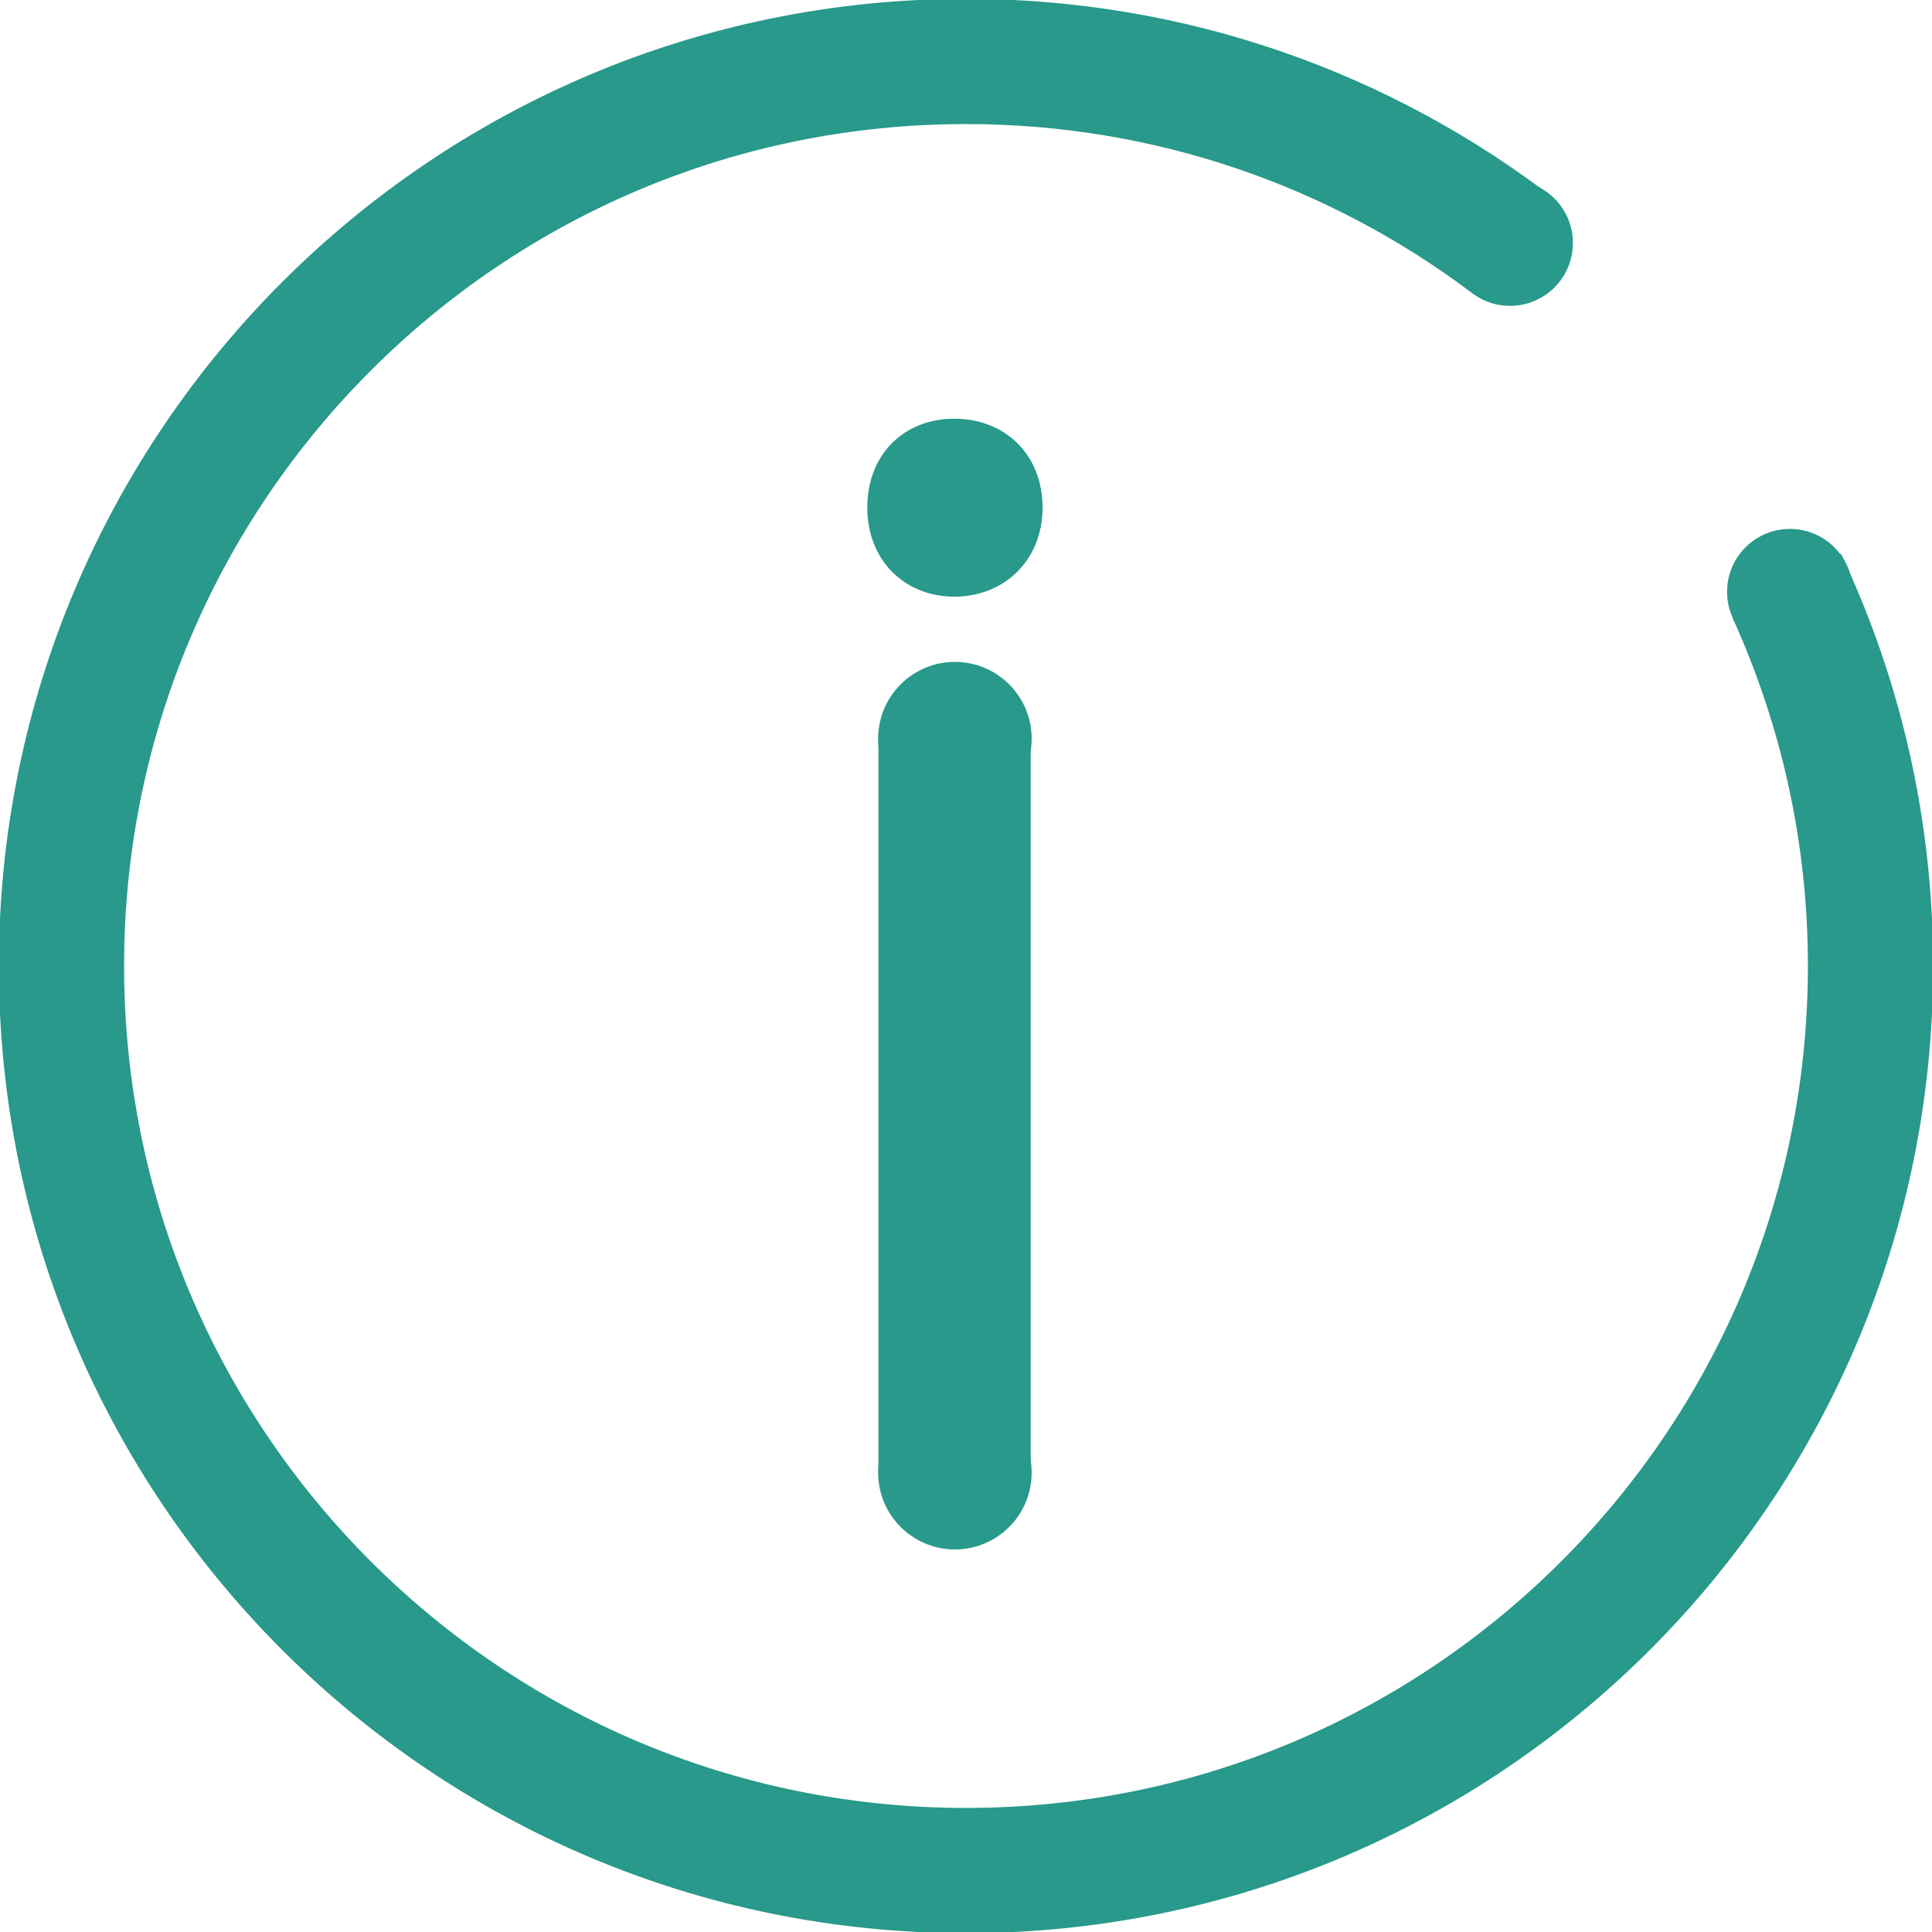
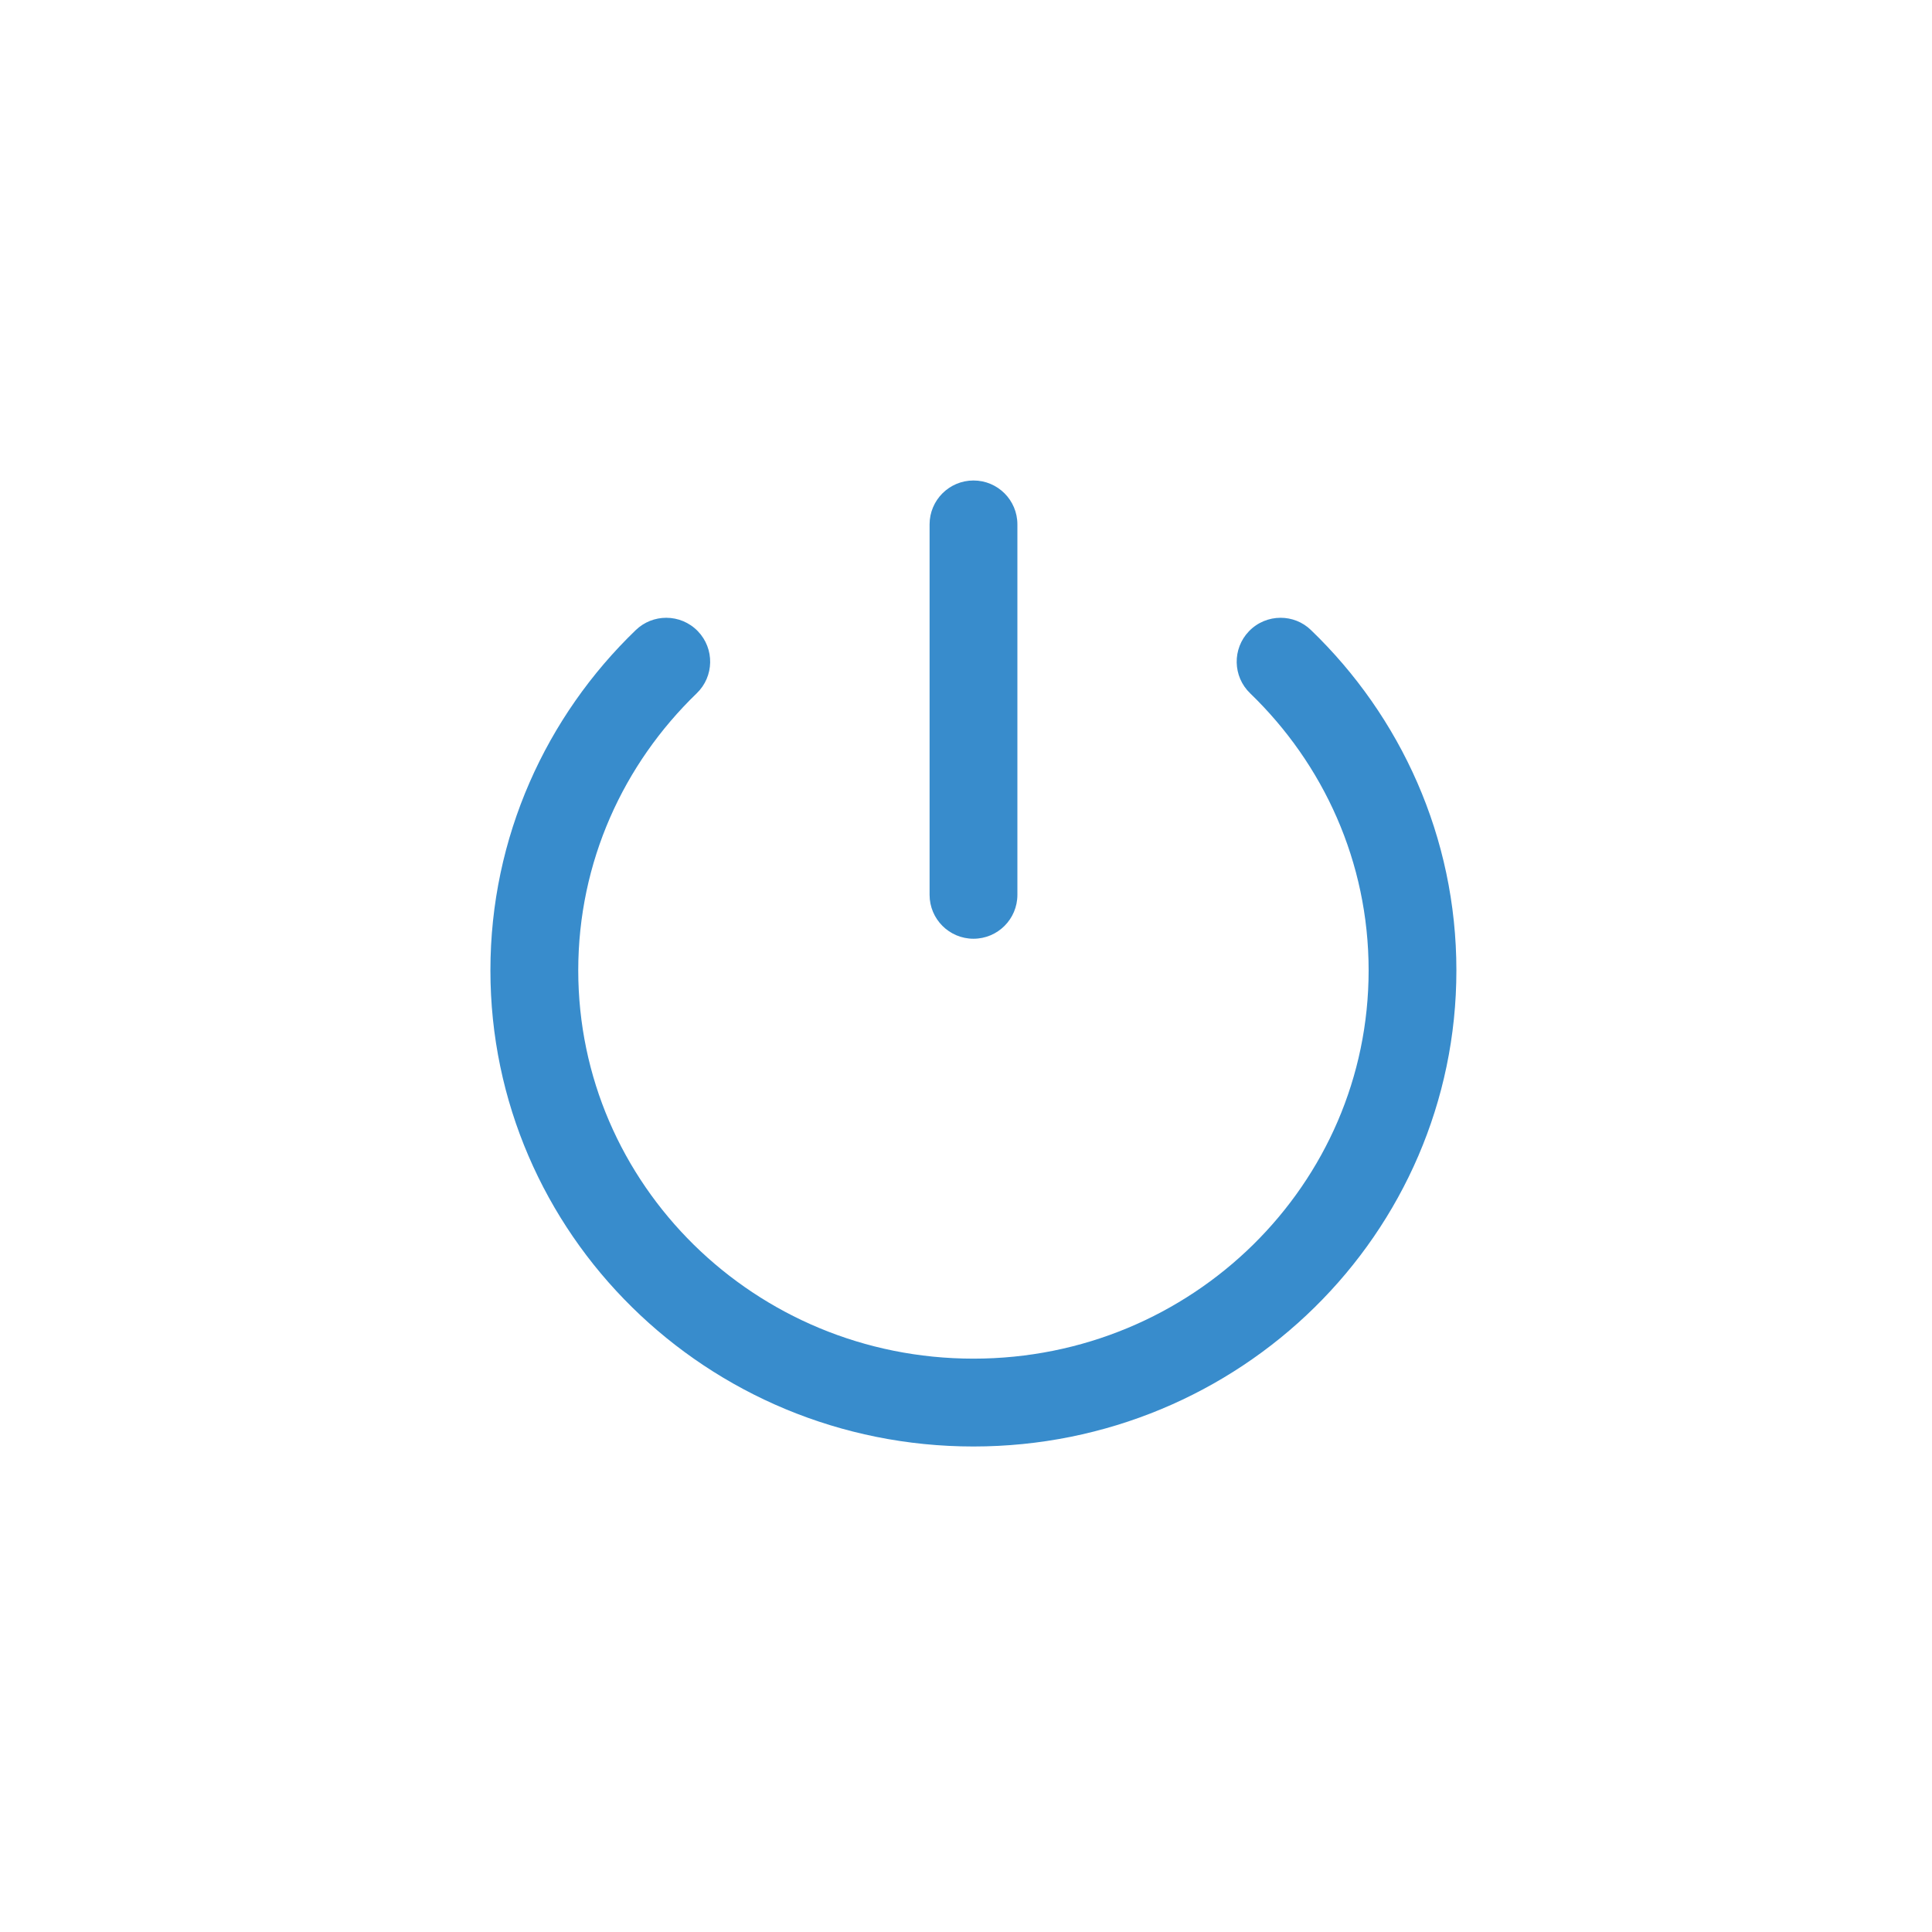
- <svg xmlns="http://www.w3.org/2000/svg" version="1.1" id="图层_1" x="0px" y="0px" width="70px" height="70px" viewBox="0 0 70 70" enable-background="new 0 0 70 70" xml:space="preserve">
+ <svg xmlns="http://www.w3.org/2000/svg" version="1.1" id="图层_1" x="0px" y="0px" width="80px" height="80px" viewBox="0 0 80 80" enable-background="new 0 0 80 80" xml:space="preserve">
  <g>
-     <path fill="#28998A" d="M31.424,18.394c0-1.944,1.34-3.224,3.154-3.224c1.815,0,3.196,1.28,3.196,3.224   c0,1.895-1.381,3.224-3.196,3.224C32.764,21.617,31.424,20.289,31.424,18.394z M31.828,26.737h5.517v26.621h-5.517V26.737z" />
-     <path fill="#28998A" d="M66.705,20.066c-1.052,1.108-2.404,1.925-3.93,2.322c1.747,3.844,2.729,8.107,2.729,12.61   c-0.002,8.432-3.411,16.043-8.935,21.57C51.043,62.093,43.429,65.502,35,65.505c-8.431-0.003-16.042-3.412-21.569-8.936   c-5.524-5.527-8.934-13.139-8.935-21.57c0.001-8.43,3.412-16.043,8.935-21.569C18.957,7.904,26.569,4.495,35,4.495   c6.856,0,13.172,2.256,18.263,6.069c0.704-1.379,1.781-2.531,3.101-3.332C50.453,2.674,43.045-0.042,35-0.042   C15.646-0.042-0.041,15.645-0.042,35C-0.041,54.355,15.646,70.042,35,70.042c19.356,0,35.041-15.687,35.041-35.042   C70.041,29.657,68.844,24.597,66.705,20.066z" />
-     <circle fill="#28998A" cx="54.711" cy="8.804" r="2.278" />
-     <circle fill="#28998A" cx="64.852" cy="21.441" r="2.277" />
-     <circle fill="#28998A" cx="34.598" cy="26.763" r="2.781" />
-     <circle fill="#28998A" cx="34.598" cy="53.358" r="2.781" />
-   </g>
-   <g>
-     <path fill="#28998A" d="M-148.992,91.273c0,6.033,0,12.063,0,18.096c0,0.549,0.637,0.945,1.119,0.641   c1.857-1.171,3.715-2.346,5.574-3.519c-0.496,0.313-0.799-0.144,0.014,0.431c0.52,0.365,1.037,0.73,1.557,1.098   c0.939,0.664,1.879,1.328,2.82,1.99c0.475,0.336,1.121-0.113,1.121-0.641c0-6.033,0-12.063,0-18.096c0-0.959-1.49-0.959-1.49,0   c0,6.033,0,12.063,0,18.096c0.373-0.215,0.748-0.43,1.121-0.643c-1.688-1.19-3.375-2.381-5.063-3.572   c-0.207-0.146-0.541-0.133-0.75,0c-1.885,1.191-3.77,2.381-5.656,3.572c0.375,0.213,0.746,0.428,1.121,0.643   c0-6.033,0-12.063,0-18.096C-147.504,90.314-148.992,90.314-148.992,91.273z" />
-     <path fill="#28998A" d="M-148.992,91.273h-0.447c0,6.033,0,12.063,0,18.096c0.014,0.689,0.568,1.186,1.205,1.195   c0.199,0,0.41-0.058,0.6-0.174c1.857-1.175,3.717-2.349,5.572-3.521l-0.477-0.755l-0.158,0.053h-0.016l-0.074-0.005l-0.113,0.015   l-0.16,0.078c-0.074,0.048-0.182,0.197-0.174,0.354c0.016,0.238,0.109,0.285,0.135,0.32l0.09,0.069l0.063,0.03   c0.049,0.027,0.172,0.094,0.406,0.258c0.518,0.365,1.035,0.73,1.553,1.098c0.943,0.663,1.883,1.327,2.822,1.991   c0.188,0.134,0.408,0.198,0.615,0.198c0.332-0.002,0.625-0.147,0.84-0.356c0.213-0.212,0.367-0.507,0.369-0.849   c0-6.033,0-12.063,0-18.096c0.004-0.355-0.152-0.682-0.387-0.879c-0.234-0.199-0.523-0.287-0.803-0.287   c-0.283,0-0.57,0.086-0.805,0.287c-0.234,0.197-0.393,0.522-0.387,0.879c0,6.033,0,12.063,0,18.096v0.77l0.668-0.383   c0.373-0.214,0.746-0.429,1.121-0.643l0.605-0.348l-0.57-0.404c-1.688-1.19-3.375-2.381-5.061-3.572   c-0.199-0.139-0.418-0.186-0.623-0.188c-0.217,0.002-0.43,0.053-0.625,0.174c-1.885,1.19-3.77,2.382-5.656,3.572l-0.627,0.396   l0.645,0.367c0.373,0.214,0.746,0.429,1.117,0.643l0.672,0.382v-0.769c0-6.033,0-12.063,0-18.096   c0.004-0.355-0.154-0.682-0.389-0.879c-0.236-0.199-0.521-0.287-0.803-0.287c-0.281,0-0.57,0.086-0.805,0.287   c-0.234,0.197-0.391,0.522-0.387,0.879h0.449h0.447c0.004-0.125,0.031-0.158,0.076-0.201l0.221-0.07l0.219,0.07   c0.043,0.044,0.074,0.078,0.078,0.203c0,6.031,0,12.063,0,18.095h0.447l0.221-0.388c-0.371-0.215-0.746-0.43-1.119-0.644   l-0.223,0.39l0.24,0.375c1.885-1.189,3.77-2.381,5.656-3.57l0.146-0.035l0.107,0.021c1.688,1.19,3.373,2.381,5.061,3.571   l0.258-0.364l-0.221-0.389c-0.377,0.214-0.748,0.43-1.123,0.643l0.223,0.389h0.447c0-6.033,0-12.063,0-18.096   c0.004-0.125,0.033-0.158,0.076-0.201l0.224-0.07l0.221,0.07c0.043,0.044,0.07,0.078,0.076,0.203c0,6.031,0,12.063,0,18.095   l-0.102,0.21l-0.215,0.102l-0.1-0.033c-0.941-0.664-1.881-1.328-2.82-1.992c-0.52-0.366-1.037-0.731-1.557-1.098   c-0.193-0.137-0.332-0.222-0.426-0.274l-0.105-0.058l-0.012-0.006l-0.002-0.001l-0.166,0.318l0.189-0.304l-0.023-0.015   l-0.166,0.318l0.189-0.304l-0.232,0.369l0.293-0.324l-0.061-0.045l-0.232,0.369l0.293-0.324l-0.299,0.33l0.367-0.25l-0.068-0.08   l-0.299,0.328l0.367-0.25l-0.367,0.25h0.445c-0.002-0.133-0.051-0.207-0.078-0.25l-0.367,0.25h0.445h-0.445l0.27,0.354   c0.074-0.047,0.18-0.196,0.176-0.354h-0.445l0.27,0.354l-0.27-0.353l0.068,0.438c0.035-0.01,0.086-0.006,0.201-0.086l-0.27-0.354   l0.068,0.438l-0.068-0.433v0.438l0.068-0.006l-0.068-0.433v0.438v-0.35l-0.039,0.353l0.039,0.002V106.7l-0.039,0.353l0.129,0.008   c0.152,0.002,0.391-0.037,0.635-0.192l-0.477-0.755c-1.857,1.173-3.715,2.347-5.57,3.52l-0.125,0.037l-0.215-0.094l-0.096-0.208   c0-6.033,0-12.063,0-18.095H-148.992L-148.992,91.273z" />
-     <path fill="#28998A" d="M-167.25,121.275c6.336,0,12.668,0,19.002,0c1.92,0,1.92-2.977,0-2.977c-6.334,0-12.666,0-19.002,0   C-169.169,118.299-169.169,121.275-167.25,121.275z" />
-     <path fill="#28998A" d="M-142.563,121.275c1.893,0,3.783,0,5.676,0c1.918,0,1.918-2.977,0-2.977c-1.893,0-3.783,0-5.676,0   C-144.484,118.299-144.484,121.275-142.563,121.275z" />
-     <path fill="#28998A" d="M-136.887,136.57c-6.246,0-12.492,0-18.735,0c-1.921,0-1.921,2.976,0,2.976c6.243,0,12.489,0,18.735,0   C-134.967,139.546-134.967,136.57-136.887,136.57z" />
-     <path fill="#28998A" d="M-161.352,136.57c-1.966,0-3.932,0-5.896,0c-1.921,0-1.921,2.976,0,2.976c1.965,0,3.931,0,5.896,0   C-159.434,139.546-159.434,136.57-161.352,136.57z" />
-     <path fill="#28998A" d="M-167.25,130.404c10.121,0,20.242,0,30.363,0c1.918,0,1.918-2.979,0-2.979c-10.121,0-20.242,0-30.363,0   C-169.169,127.427-169.169,130.404-167.25,130.404z" />
-     <path fill="#28998A" d="M-132.572,90.083h-36.051c0.168,0.517,0.277,1.06,0.277,1.634c0,0.256-0.037,0.501-0.072,0.747h35.846   c0.654,0.001,1.188,0.534,1.189,1.19v54.773c-0.002,0.656-0.535,1.188-1.189,1.189h-38.925c-0.657-0.002-1.19-0.533-1.19-1.189   V96.84c-0.214,0.029-0.423,0.067-0.645,0.067c-0.613,0-1.194-0.132-1.737-0.343v51.862c0.001,1.972,1.599,3.57,3.572,3.572h38.925   c1.971-0.002,3.57-1.603,3.572-3.572V93.654C-129.002,91.682-130.602,90.083-132.572,90.083z" />
-     <circle fill="#28998A" cx="-168.369" cy="91.261" r="1.207" />
-     <circle fill="#28998A" cx="-173.866" cy="96.637" r="1.204" />
-   </g>
-   <g>
-     <path fill="#28998A" d="M-73.833,109.484c-1.031,0-1.984-0.348-2.8-0.926c0.006,0.32,0.008,0.646,0.008,0.982   c0.006,5.861-0.811,14.002-3.709,21.359c-1.445,3.682-3.405,7.166-6.01,10.115c-2.447,2.771-5.463,5.071-9.224,6.684   c-3.761-1.611-6.777-3.911-9.226-6.684c-3.905-4.42-6.359-10.062-7.811-15.736c-1.456-5.666-1.909-11.346-1.907-15.739   c0-2.382,0.133-4.392,0.3-5.79c0.059-0.491,0.122-0.904,0.181-1.223c10.123-3.418,16.176-6.564,18.464-7.86   c2.147,1.217,7.596,4.06,16.619,7.229c0.334-1.431,1.097-2.662,2.147-3.469c-5.749-1.982-10.064-3.845-12.985-5.248   c-1.617-0.775-2.811-1.41-3.594-1.846c-0.39-0.219-0.678-0.386-0.863-0.497l-0.203-0.123l-0.045-0.026l-0.006-0.004L-95.567,90   l-1.07,0.684l-0.007,0.004c-0.265,0.164-6.574,4.082-19.599,8.39l-0.346,0.114l-0.282,0.229c-0.349,0.295-0.456,0.506-0.557,0.673   c-0.166,0.312-0.228,0.521-0.301,0.761c-0.116,0.404-0.207,0.857-0.296,1.412c-0.259,1.643-0.465,4.157-0.467,7.274   c0.004,6.217,0.83,14.769,3.986,22.815c1.581,4.021,3.752,7.918,6.729,11.293c2.973,3.375,6.763,6.215,11.481,8.065l0.729,0.286   l0.728-0.285c4.721-1.852,8.508-4.691,11.482-8.064c4.464-5.064,7.119-11.291,8.682-17.379c1.562-6.092,2.031-12.064,2.031-16.729   l-0.002-0.219C-73.029,109.421-73.422,109.484-73.833,109.484z" />
-     <ellipse fill="#28998A" cx="-74.651" cy="109.058" rx="2.007" ry="2.173" />
-     <ellipse fill="#28998A" cx="-77.802" cy="100.202" rx="2.008" ry="2.038" />
-     <path fill="#28998A" d="M-107.828,121.118c0.357-0.065,0.713-0.129,1.069-0.192c2.304-0.419,1.212,0.35,0.119-0.779   c0.794,0.82,1.589,1.639,2.382,2.459c2.057,2.125,4.114,4.25,6.171,6.373c0.728,0.752,2.093,0.793,2.814,0   c5.313-5.854,10.627-11.709,15.938-17.566c1.72-1.895-1.087-4.719-2.813-2.813c-5.314,5.855-10.627,11.709-15.939,17.565   c0.938,0,1.876,0,2.814,0c-2.477-2.558-4.954-5.113-7.43-7.673c-2.089-2.157-3.264-1.74-6.183-1.21   C-111.408,117.738-110.336,121.572-107.828,121.118z" />
-   </g>
-   <g>
-     <path fill="#2D74AD" d="M89.475,107.489c8.045,0,16.088,0,24.133,0c2.438,0,2.438-3.78,0-3.78c-8.045,0-16.088,0-24.133,0   C87.037,103.709,87.037,107.489,89.475,107.489z" />
-     <path fill="#2D74AD" d="M120.827,107.489c2.405,0,4.807,0,7.209,0c2.438,0,2.438-3.78,0-3.78c-2.402,0-4.804,0-7.209,0   C118.391,103.709,118.391,107.489,120.827,107.489z" />
-     <path fill="#2D74AD" d="M128.036,122.826c-7.931,0-15.862,0-23.794,0c-2.438,0-2.438,3.781,0,3.781c7.932,0,15.863,0,23.794,0   C130.477,126.607,130.477,122.826,128.036,122.826z" />
-     <path fill="#2D74AD" d="M96.964,122.826c-2.495,0-4.993,0-7.487,0c-2.438,0-2.438,3.781,0,3.781c2.494,0,4.992,0,7.487,0   C99.4,126.607,99.4,122.826,96.964,122.826z" />
-     <path fill="#2D74AD" d="M89.475,116.918c12.854,0,25.707,0,38.563,0c2.439,0,2.439-3.781,0-3.781c-12.854,0-25.707,0-38.563,0   C87.037,113.137,87.037,116.918,89.475,116.918z" />
-     <path fill="#2D74AD" d="M132.951,92.999H83.049c-3.342,0-6.049,2.708-6.049,6.048v32.512c0,3.344,2.707,6.051,6.049,6.053h4.527   c0.847,0,1.529-0.678,1.529-1.516c0-0.834-0.684-1.512-1.529-1.512h-4.527c-1.67-0.002-3.021-1.354-3.023-3.025V99.047   c0.002-1.669,1.354-3.021,3.023-3.023h49.902c1.67,0.002,3.021,1.354,3.023,3.023v32.512c-0.002,1.672-1.354,3.023-3.023,3.025   h-29.424v0.004c-0.303,0.016-0.611,0.122-0.896,0.348c-4.91,3.858-9.824,7.717-14.736,11.574c-1.533,1.205,0.623,3.33,2.14,2.141   c4.685-3.682,9.368-7.36,14.055-11.039h28.863c3.343-0.002,6.048-2.709,6.049-6.053V99.047   C138.999,95.707,136.294,92.999,132.951,92.999z" />
-   </g>
-   <g>
-     <polygon fill="#2D74AD" points="-8.764,92.119 -8.759,92.124 -8.755,92.127  " />
-     <path fill="#2D74AD" d="M12.443,117.883l-0.062-0.095l-0.358-0.433l0.006,0.011L-8.759,92.124C-9.822,90.816-11.456,90-13.251,90   c-1.796,0-3.423,0.822-4.493,2.111l-0.003,0.004L-38.51,117.34v-0.002l-0.346,0.419l-0.077,0.095L-39,117.955   c-0.454,0.708-0.729,1.57-0.728,2.482c0.011,2.519,2.03,4.545,4.55,4.558h7.735h0.338c0.918,0.065,1.663,0.835,1.679,1.764v0.042   v0.059v18.869v0.863v0.111l0.011,0.111c0.326,2.916,2.786,5.184,5.784,5.186h12.773c1.476,0.002,2.838-0.555,3.856-1.464   c1.021-0.907,1.722-2.171,1.912-3.595l0.016-0.133v-1.16v-8.701h-4.021v8.701v0.813c-0.07,0.421-0.274,0.795-0.58,1.064   c-0.32,0.283-0.721,0.449-1.184,0.451H-19.63c-0.9,0.002-1.648-0.678-1.771-1.567v-0.681v-18.869v-0.06v-0.073v-0.021l-0.001-0.017   c-0.06-3.057-2.453-5.527-5.479-5.715l-0.06-0.004h-0.501h-7.736c-0.136,0-0.259-0.053-0.367-0.156   c-0.104-0.107-0.159-0.233-0.159-0.377l0.086-0.278l0.213-0.261l20.761-25.223l-0.007,0.008c0.345-0.408,0.841-0.66,1.4-0.66   c0.567,0,1.058,0.256,1.377,0.646l0.005,0.007l20.792,25.249l0.185,0.222c0.063,0.108,0.088,0.193,0.091,0.291   c0,0.291-0.244,0.535-0.531,0.535H0.916H0.482H0.422H0.41v4.064l0.173-0.042h0.332h7.751c2.527-0.004,4.555-2.05,4.557-4.558   C13.225,119.477,12.911,118.585,12.443,117.883z" />
-     <ellipse fill="#2D74AD" cx="0.41" cy="122.988" rx="1.994" ry="2.017" />
-     <ellipse fill="#2D74AD" cx="-3.083" cy="137.094" rx="2.011" ry="2.017" />
+     <path fill="#388CCC" d="M40.31,19.896c-1.004,0-1.818,0.814-1.818,1.818v15.339c0,1.004,0.814,1.818,1.818,1.818   c1.004,0,1.818-0.814,1.818-1.818V21.714C42.128,20.709,41.314,19.896,40.31,19.896" />
+     <path fill="#388CCC" d="M53.028,25.581c-0.478,0-0.953,0.186-1.311,0.557c-0.696,0.723-0.675,1.874,0.049,2.57   c3.033,2.928,4.905,6.978,4.906,11.474c-0.001,4.437-1.82,8.439-4.782,11.358c-2.964,2.915-7.049,4.718-11.582,4.719   c-4.533-0.001-8.617-1.804-11.581-4.719c-2.962-2.919-4.781-6.922-4.783-11.358c0.001-4.496,1.873-8.545,4.906-11.474   c0.723-0.697,0.744-1.848,0.047-2.571c-0.357-0.37-0.833-0.556-1.309-0.556c-0.455,0-0.909,0.169-1.262,0.509l0,0   c-3.705,3.568-6.02,8.571-6.019,14.092c-0.001,5.446,2.249,10.392,5.868,13.95c3.616,3.562,8.622,5.764,14.129,5.764   c0.001,0,0.002,0,0.002,0c0.001,0,0.001,0,0.003,0c5.507,0,10.512-2.202,14.129-5.764c3.618-3.559,5.869-8.504,5.868-13.95   c0.001-5.521-2.313-10.523-6.021-14.092C53.937,25.75,53.482,25.581,53.028,25.581" />
  </g>
</svg>
